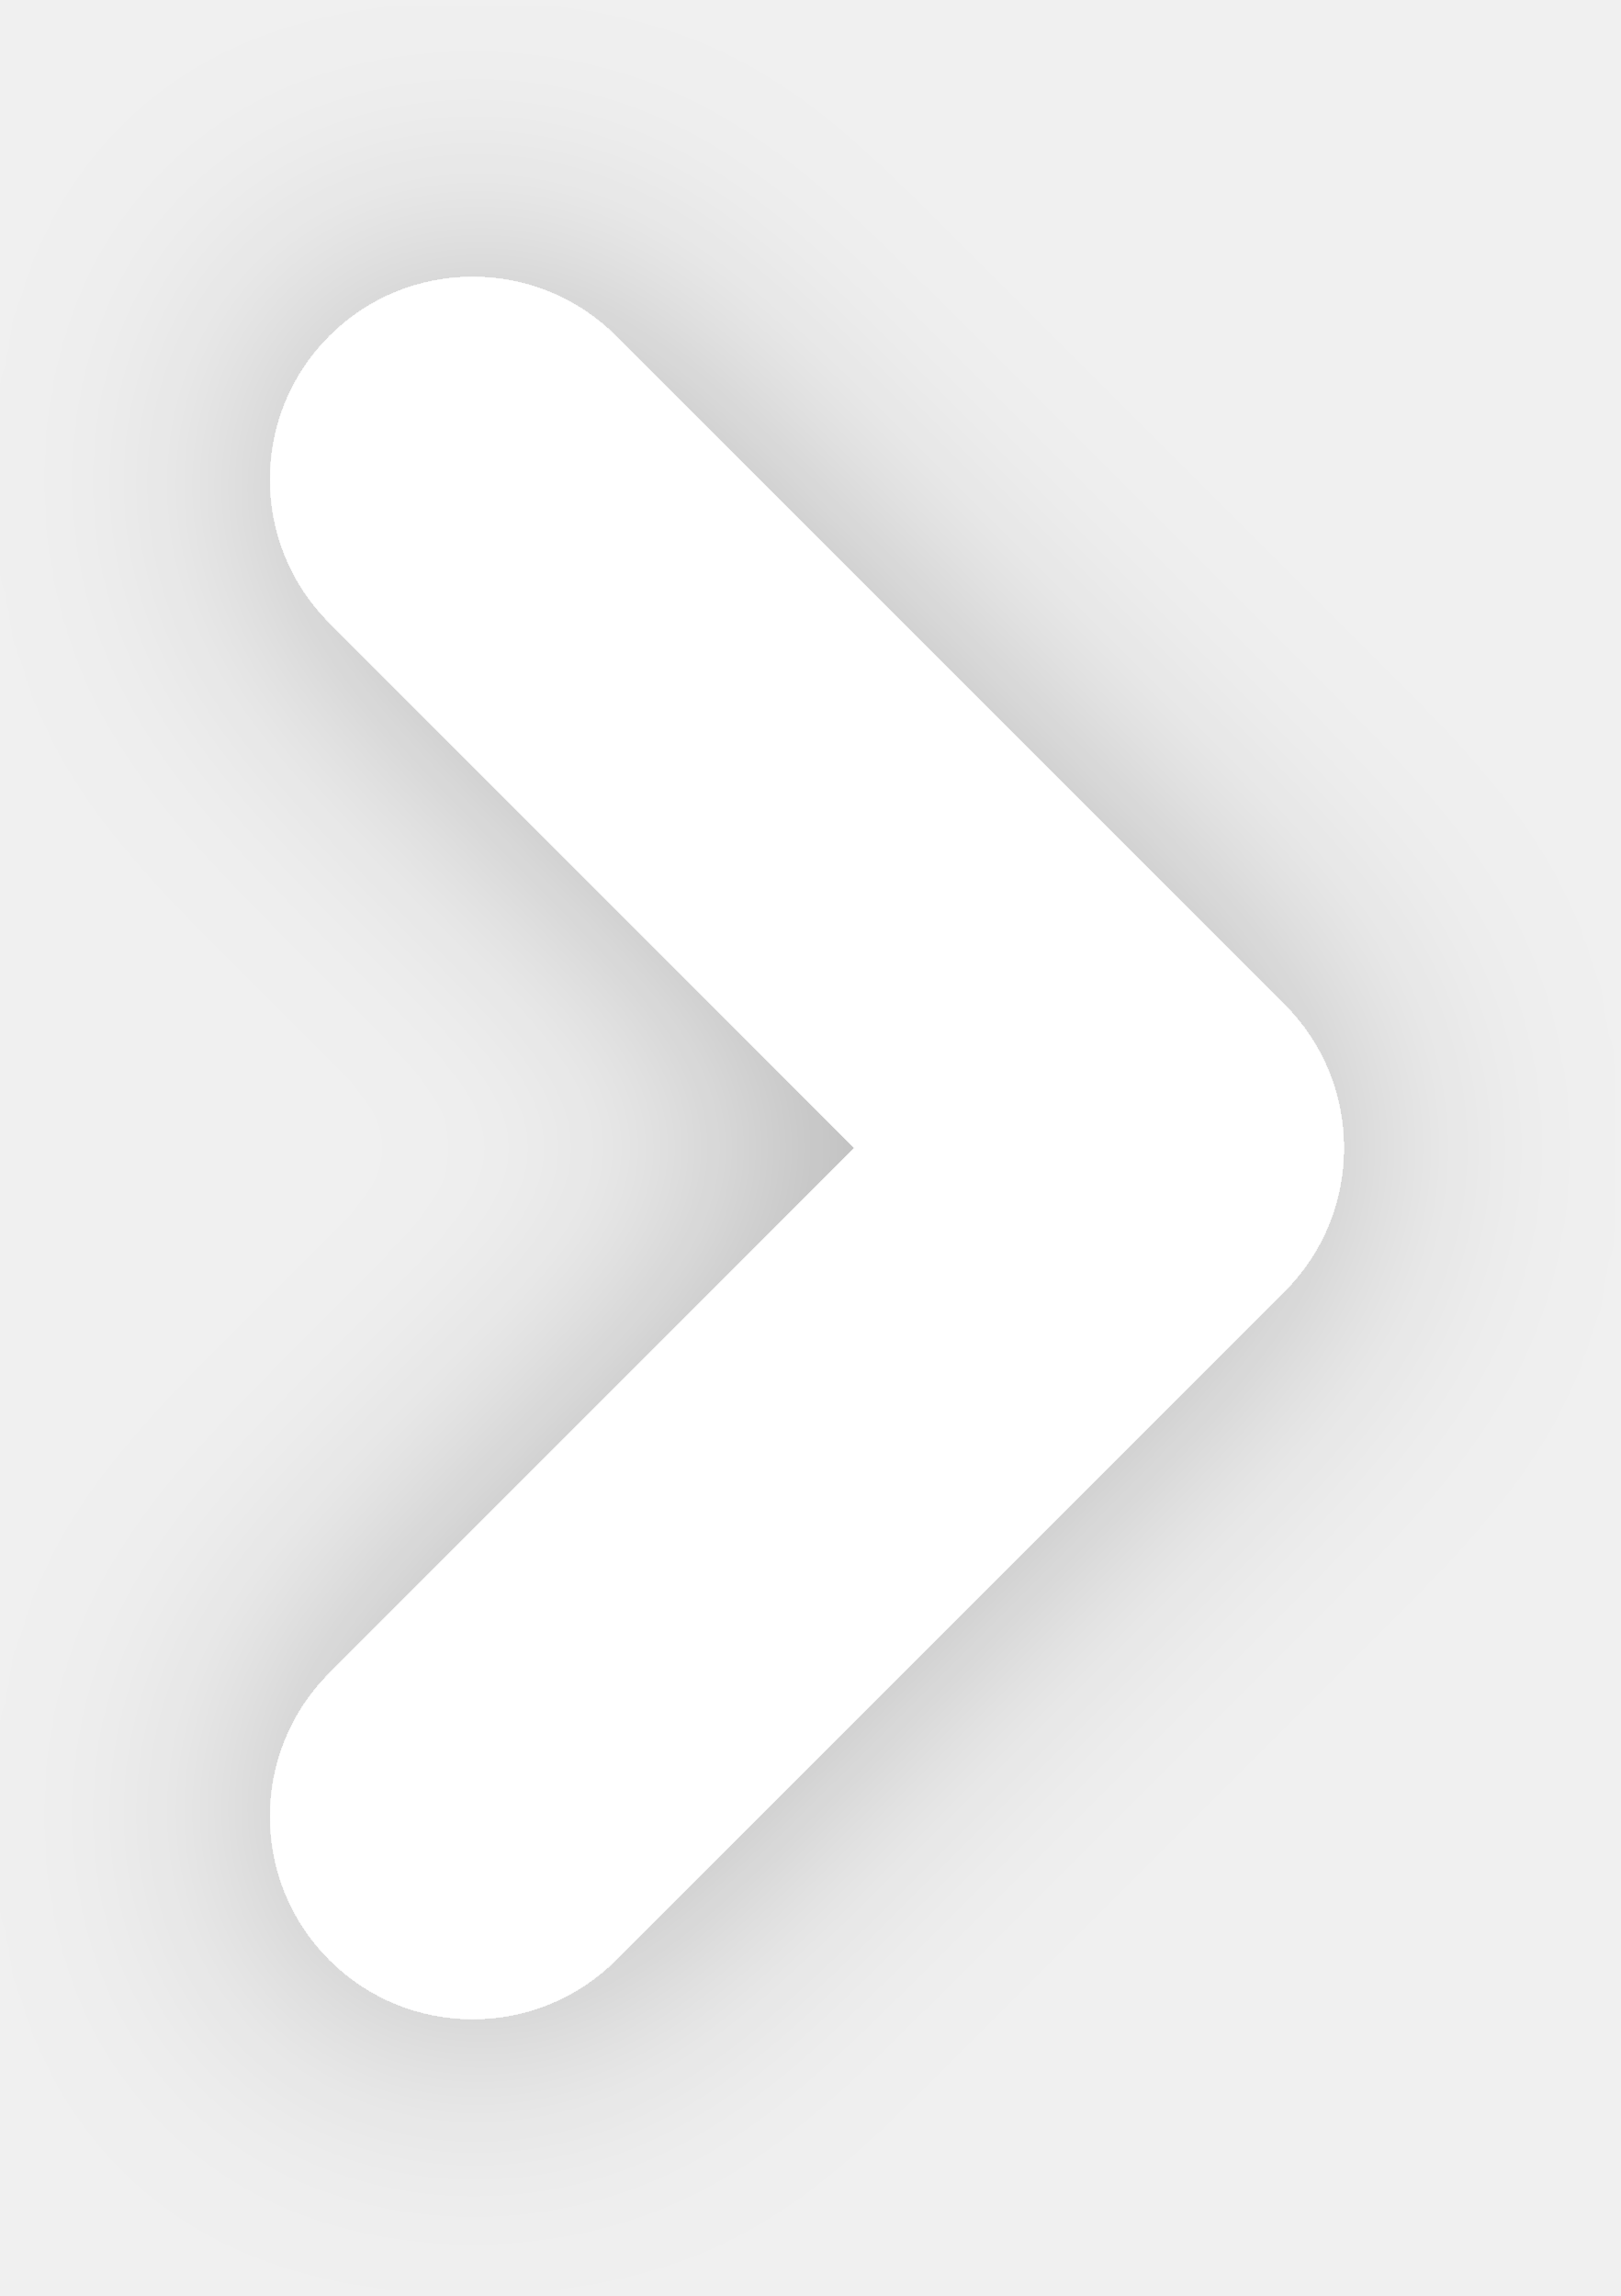
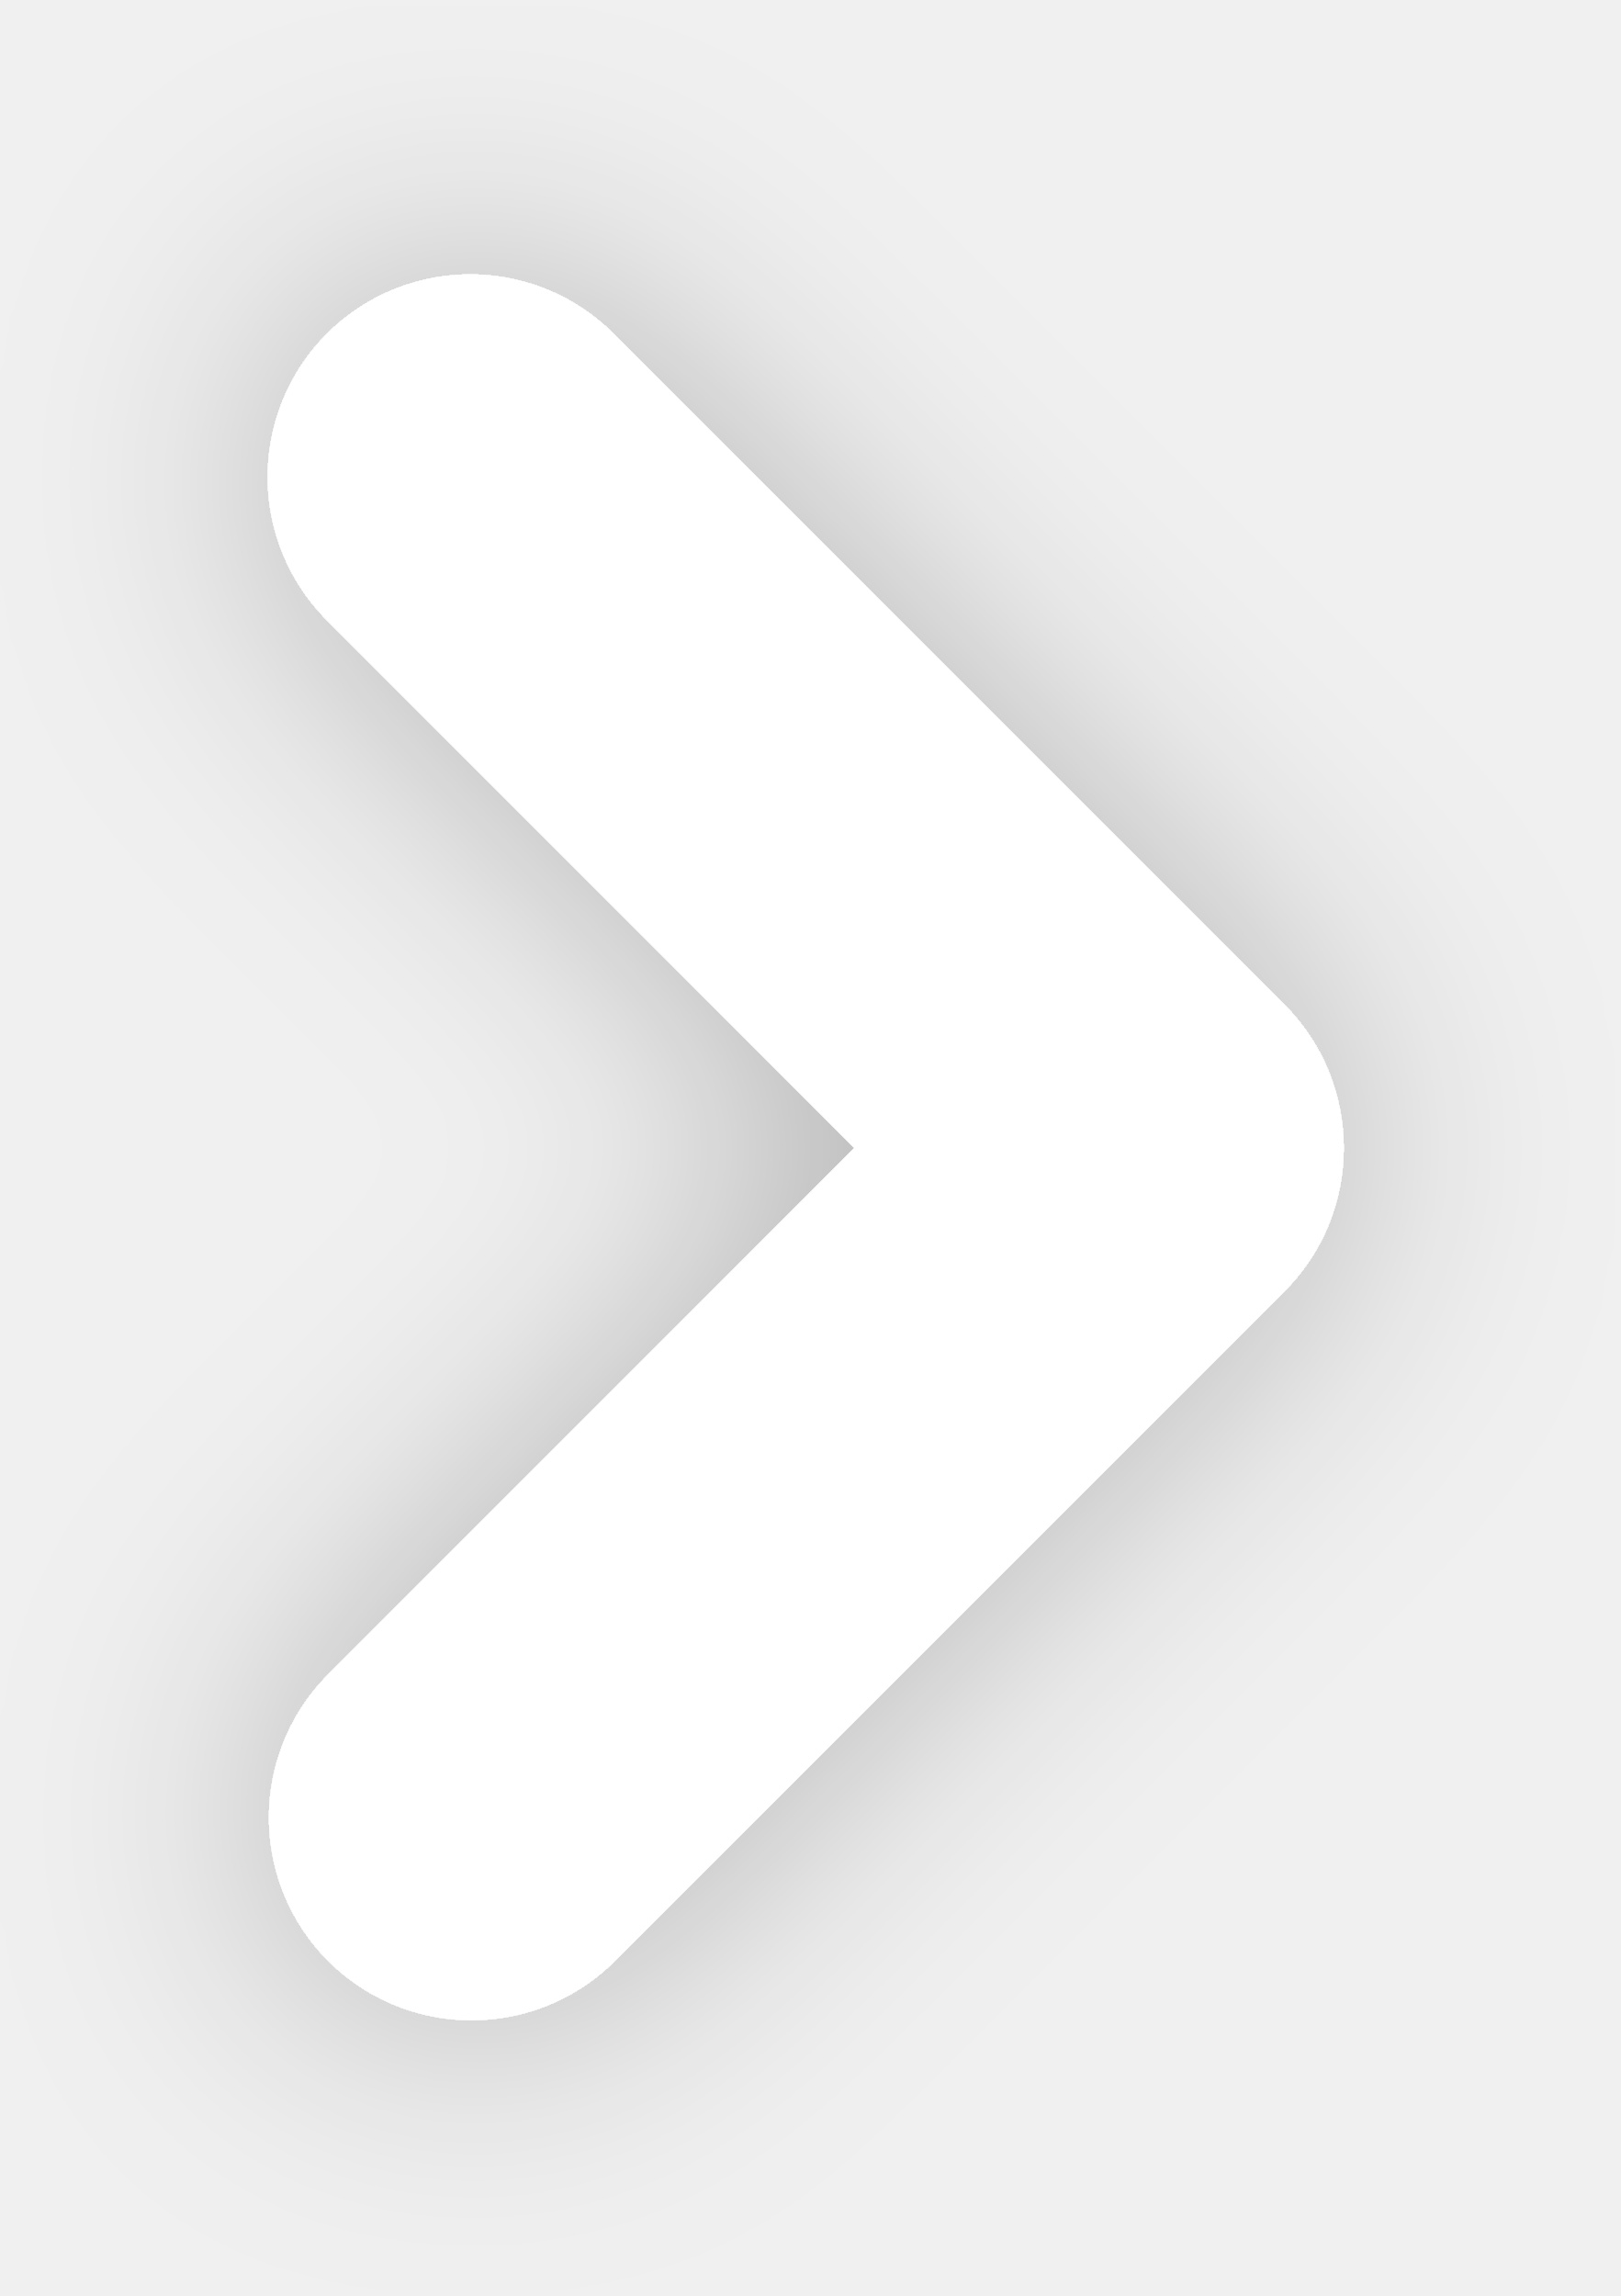
- <svg xmlns="http://www.w3.org/2000/svg" width="24" height="34" viewBox="0 0 24 34" fill="none">
-   <g id="Union" filter="url(#filter0_d_38_727)">
-     <path fill-rule="evenodd" clip-rule="evenodd" d="M19.021 19.121C20.192 17.95 20.192 16.05 19.021 14.879L9.121 4.979C7.95 3.808 6.05 3.808 4.879 4.979C3.707 6.151 3.707 8.05 4.879 9.222L12.657 17L4.879 24.778C3.707 25.95 3.707 27.849 4.879 29.021C6.05 30.192 7.95 30.192 9.121 29.021L19.021 19.121Z" fill="white" />
+ <svg xmlns="http://www.w3.org/2000/svg" width="24" height="34" fill="none">
+   <g filter="url(#a)">
+     <path fill="#fff" fill-rule="evenodd" d="M19.02 19.121a3 3 0 0 0 0-4.242l-9.899-9.9A3 3 0 1 0 4.88 9.222L12.657 17l-7.778 7.778a3 3 0 1 0 4.242 4.243l9.9-9.9Z" clip-rule="evenodd" />
  </g>
  <defs>
-     <filter id="filter0_d_38_727" x="0" y="0.101" width="23.899" height="33.799" filterUnits="userSpaceOnUse" color-interpolation-filters="sRGB">
+     <filter id="a" width="23.899" height="33.799" x="0" y=".101" color-interpolation-filters="sRGB" filterUnits="userSpaceOnUse">
      <feFlood flood-opacity="0" result="BackgroundImageFix" />
-       <feColorMatrix in="SourceAlpha" type="matrix" values="0 0 0 0 0 0 0 0 0 0 0 0 0 0 0 0 0 0 127 0" result="hardAlpha" />
+       <feColorMatrix in="SourceAlpha" result="hardAlpha" values="0 0 0 0 0 0 0 0 0 0 0 0 0 0 0 0 0 0 127 0" />
      <feOffset />
      <feGaussianBlur stdDeviation="2" />
      <feComposite in2="hardAlpha" operator="out" />
-       <feColorMatrix type="matrix" values="0 0 0 0 0 0 0 0 0 0 0 0 0 0 0 0 0 0 0.25 0" />
-       <feBlend mode="normal" in2="BackgroundImageFix" result="effect1_dropShadow_38_727" />
-       <feBlend mode="normal" in="SourceGraphic" in2="effect1_dropShadow_38_727" result="shape" />
+       <feColorMatrix values="0 0 0 0 0 0 0 0 0 0 0 0 0 0 0 0 0 0 0.25 0" />
+       <feBlend in2="BackgroundImageFix" result="effect1_dropShadow_38_727" />
+       <feBlend in="SourceGraphic" in2="effect1_dropShadow_38_727" result="shape" />
    </filter>
  </defs>
</svg>
